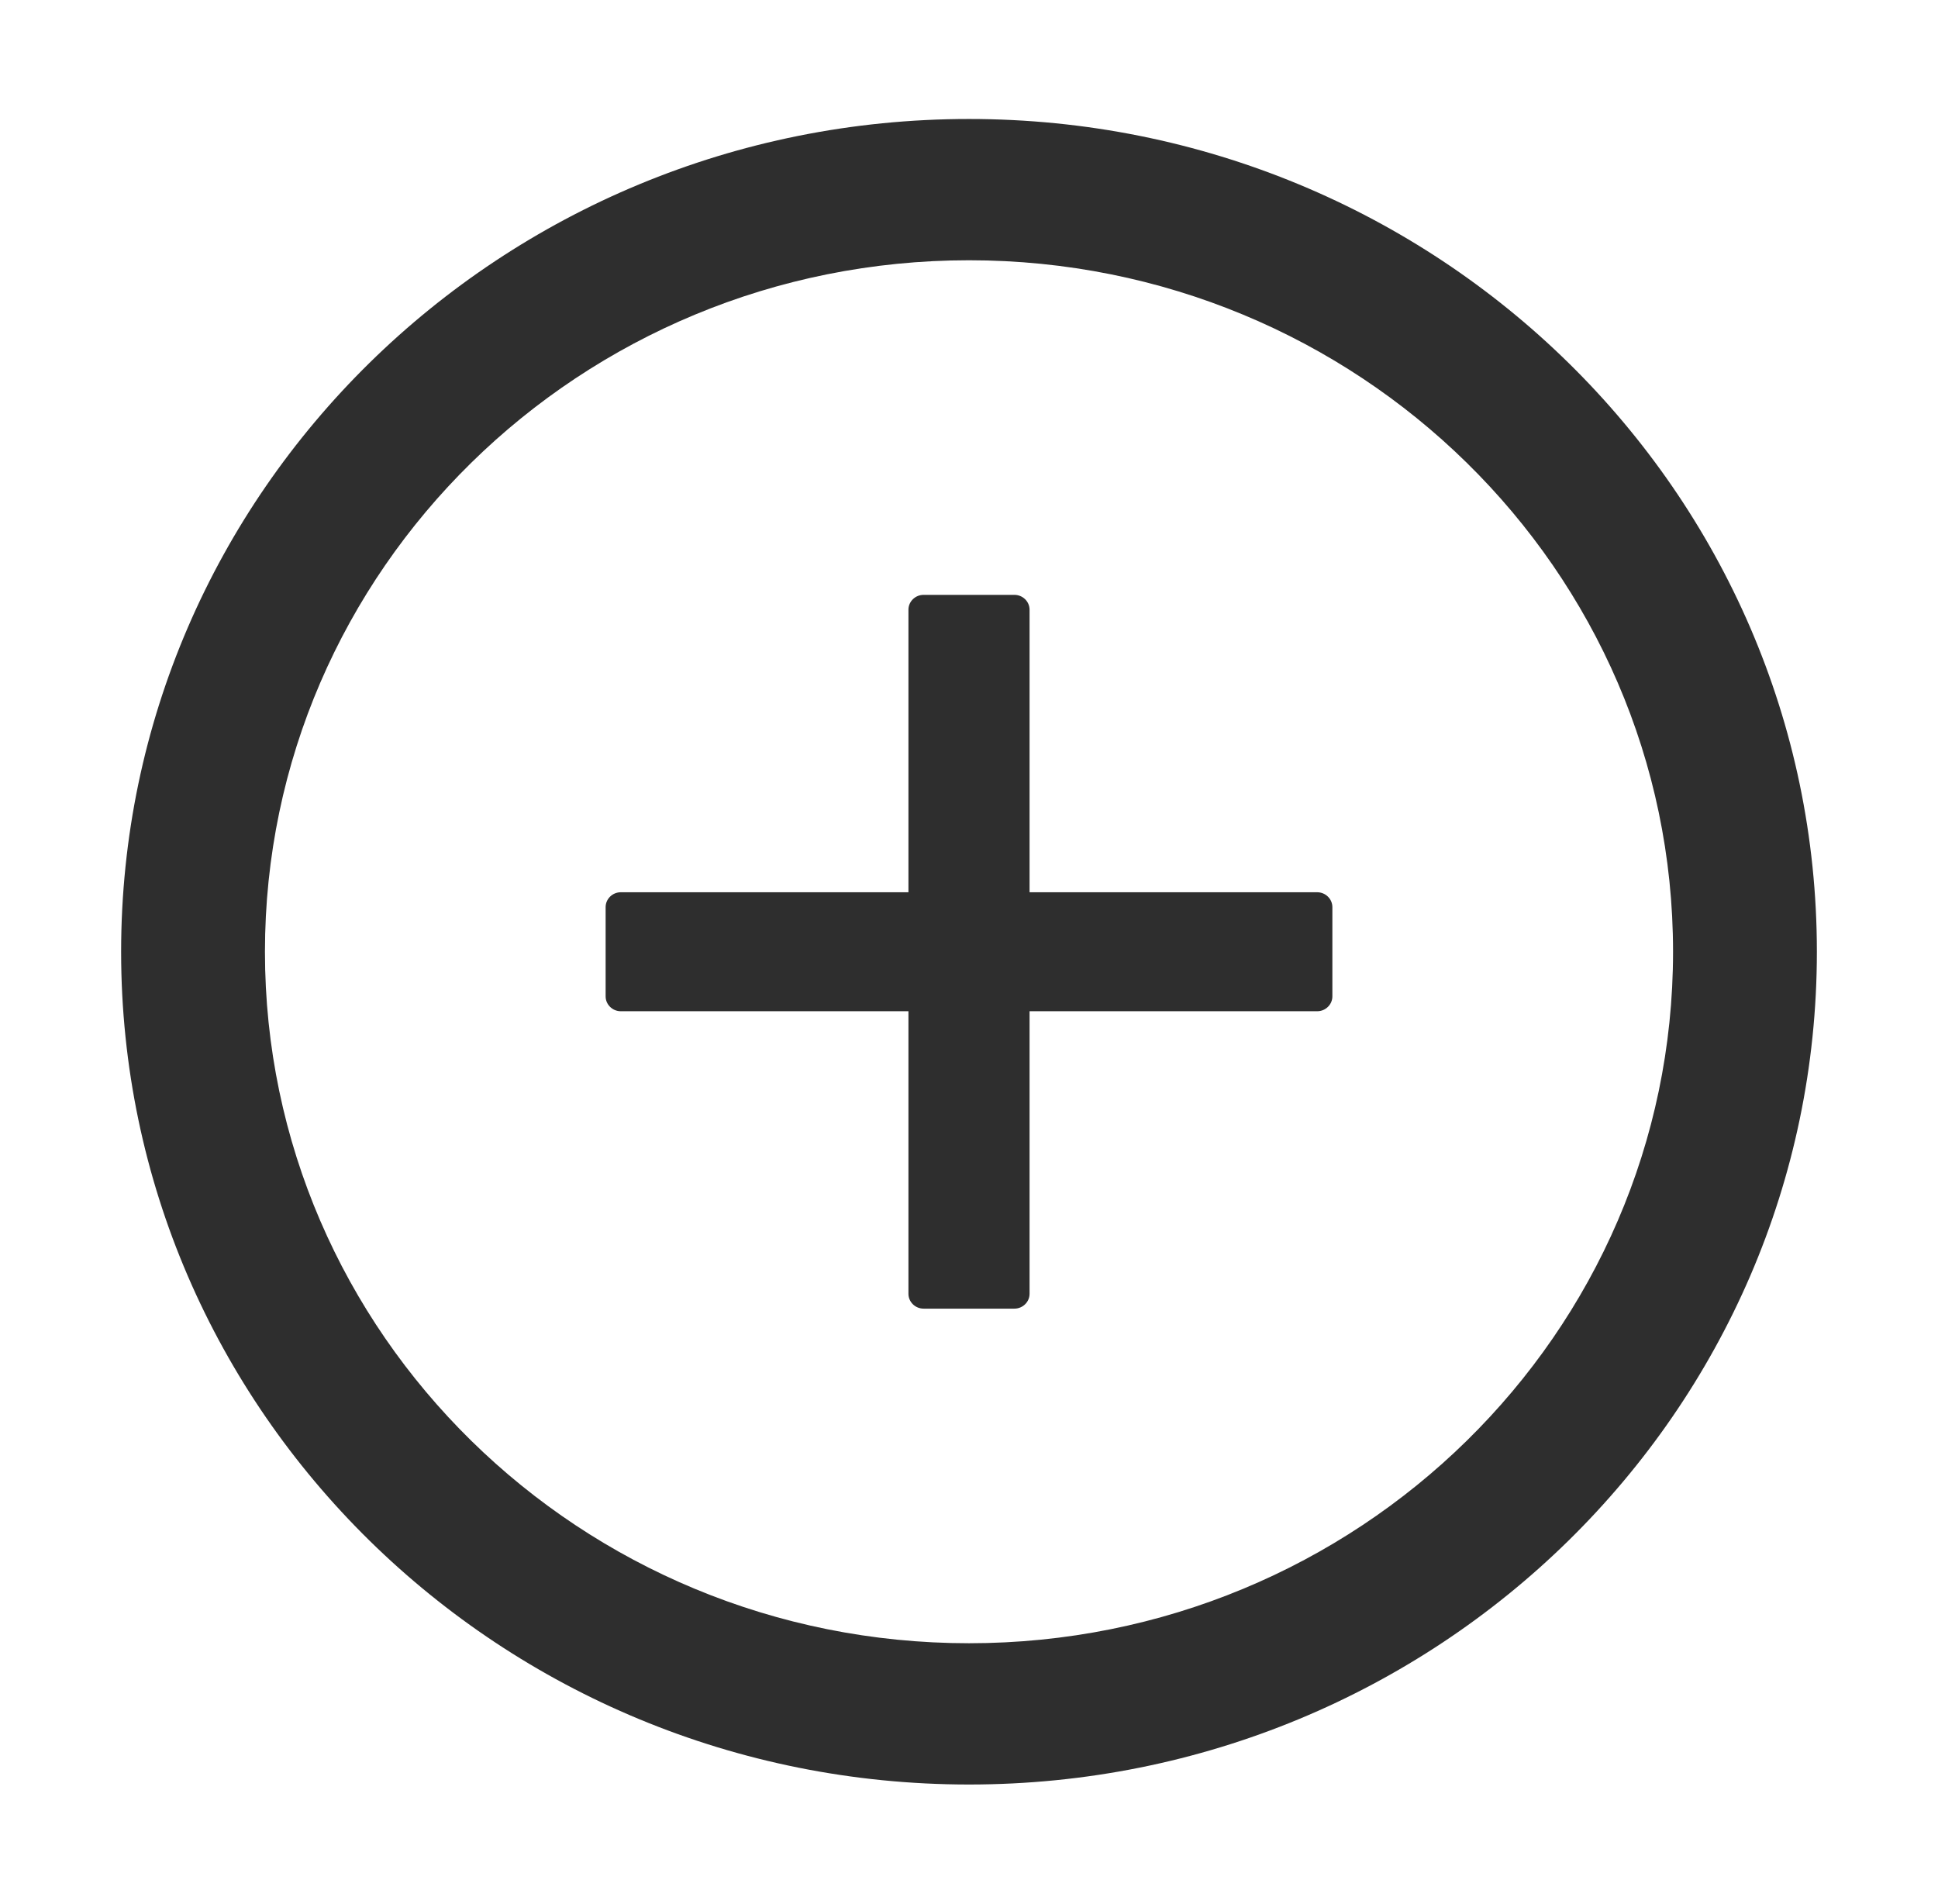
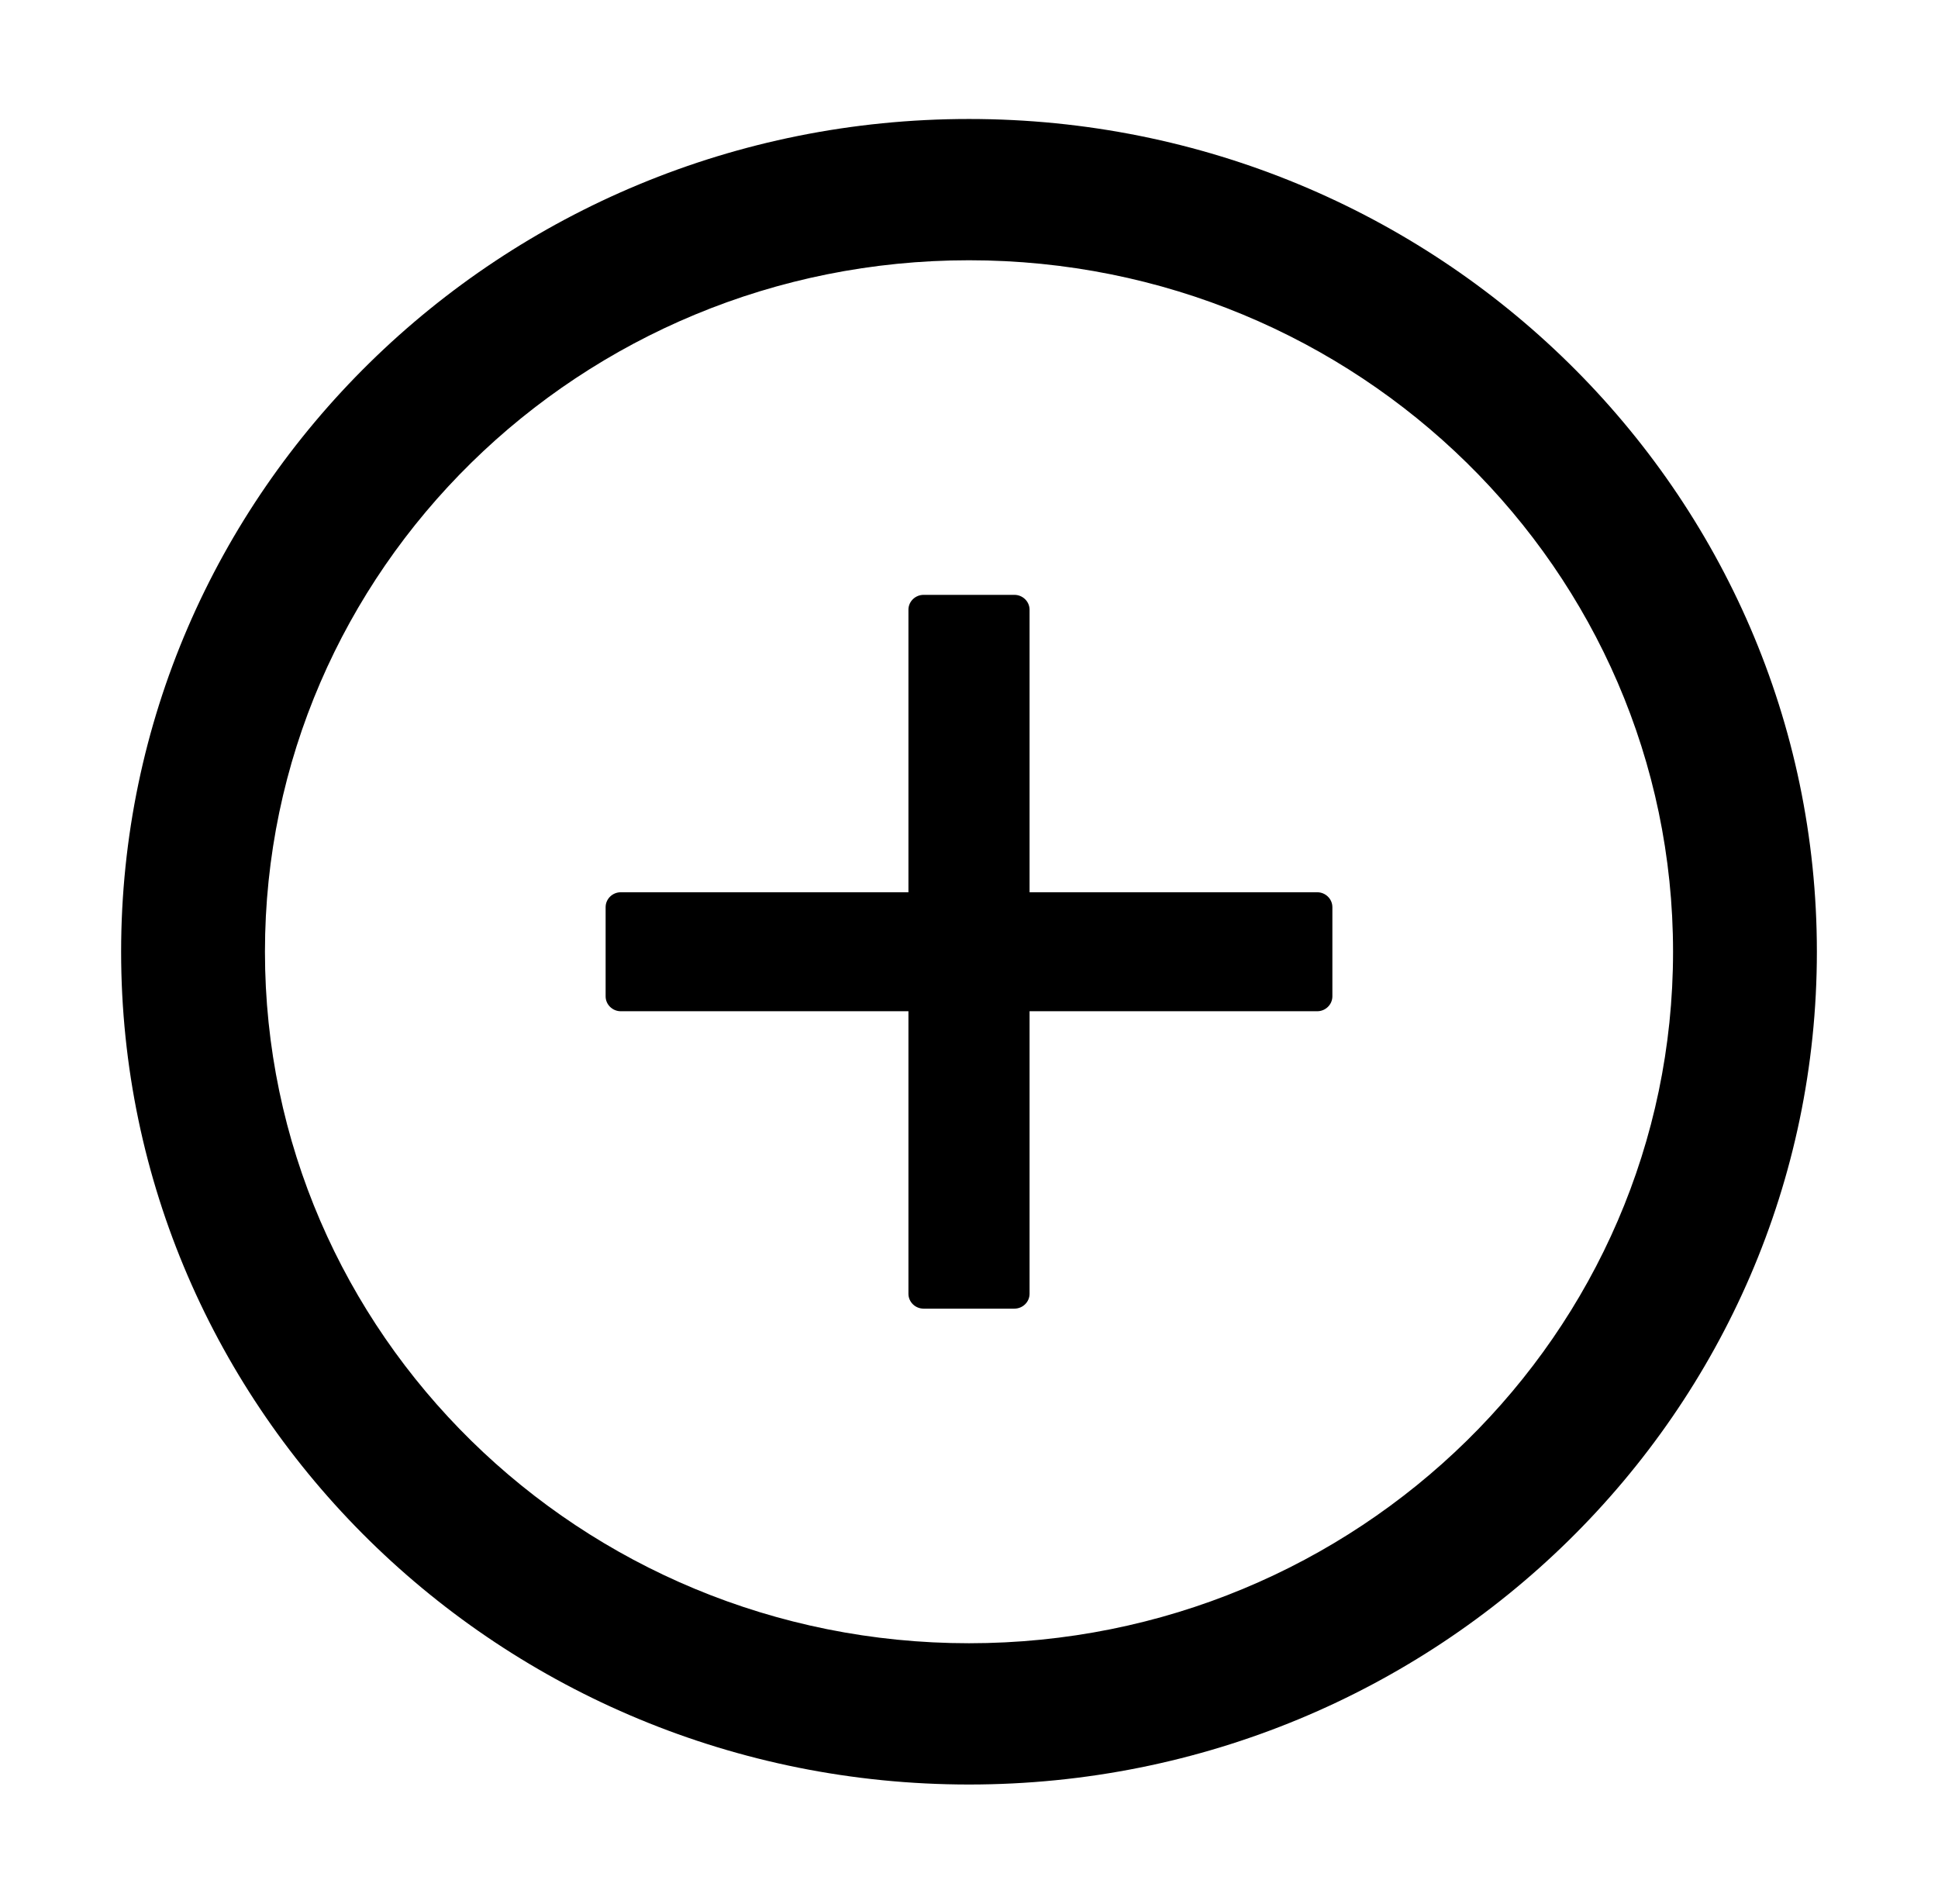
- <svg xmlns="http://www.w3.org/2000/svg" width="56" height="55" viewBox="0 0 56 55" fill="none">
-   <path d="M38.062 25.781H29.75V17.617C29.75 17.381 29.553 17.188 29.312 17.188H26.688C26.447 17.188 26.25 17.381 26.25 17.617V25.781H17.938C17.697 25.781 17.5 25.975 17.5 26.211V28.789C17.5 29.025 17.697 29.219 17.938 29.219H26.25V37.383C26.25 37.619 26.447 37.812 26.688 37.812H29.312C29.553 37.812 29.75 37.619 29.75 37.383V29.219H38.062C38.303 29.219 38.5 29.025 38.5 28.789V26.211C38.5 25.975 38.303 25.781 38.062 25.781Z" fill="#2E2E2E" />
-   <path d="M28 3.438C14.47 3.438 3.5 14.212 3.5 27.5C3.5 40.788 14.47 51.562 28 51.562C41.53 51.562 52.5 40.788 52.5 27.5C52.5 14.212 41.53 3.438 28 3.438ZM28 47.48C16.767 47.48 7.656 38.532 7.656 27.5C7.656 16.468 16.767 7.52 28 7.52C39.233 7.52 48.344 16.468 48.344 27.5C48.344 38.532 39.233 47.48 28 47.48Z" fill="#2E2E2E" />
+ <svg xmlns="http://www.w3.org/2000/svg" width="56" height="55" viewBox="0 0 56 55">
+   <path d="M38.062 25.781H29.75V17.617C29.75 17.381 29.553 17.188 29.312 17.188H26.688C26.447 17.188 26.25 17.381 26.25 17.617V25.781H17.938C17.697 25.781 17.5 25.975 17.5 26.211V28.789C17.5 29.025 17.697 29.219 17.938 29.219H26.25V37.383C26.25 37.619 26.447 37.812 26.688 37.812H29.312C29.553 37.812 29.75 37.619 29.75 37.383V29.219H38.062C38.303 29.219 38.5 29.025 38.5 28.789V26.211C38.5 25.975 38.303 25.781 38.062 25.781Z" />
+   <path d="M28 3.438C14.47 3.438 3.5 14.212 3.5 27.5C3.5 40.788 14.47 51.562 28 51.562C41.53 51.562 52.5 40.788 52.5 27.5C52.5 14.212 41.53 3.438 28 3.438ZM28 47.48C16.767 47.48 7.656 38.532 7.656 27.5C7.656 16.468 16.767 7.52 28 7.52C39.233 7.52 48.344 16.468 48.344 27.5C48.344 38.532 39.233 47.48 28 47.48Z" />
</svg>
